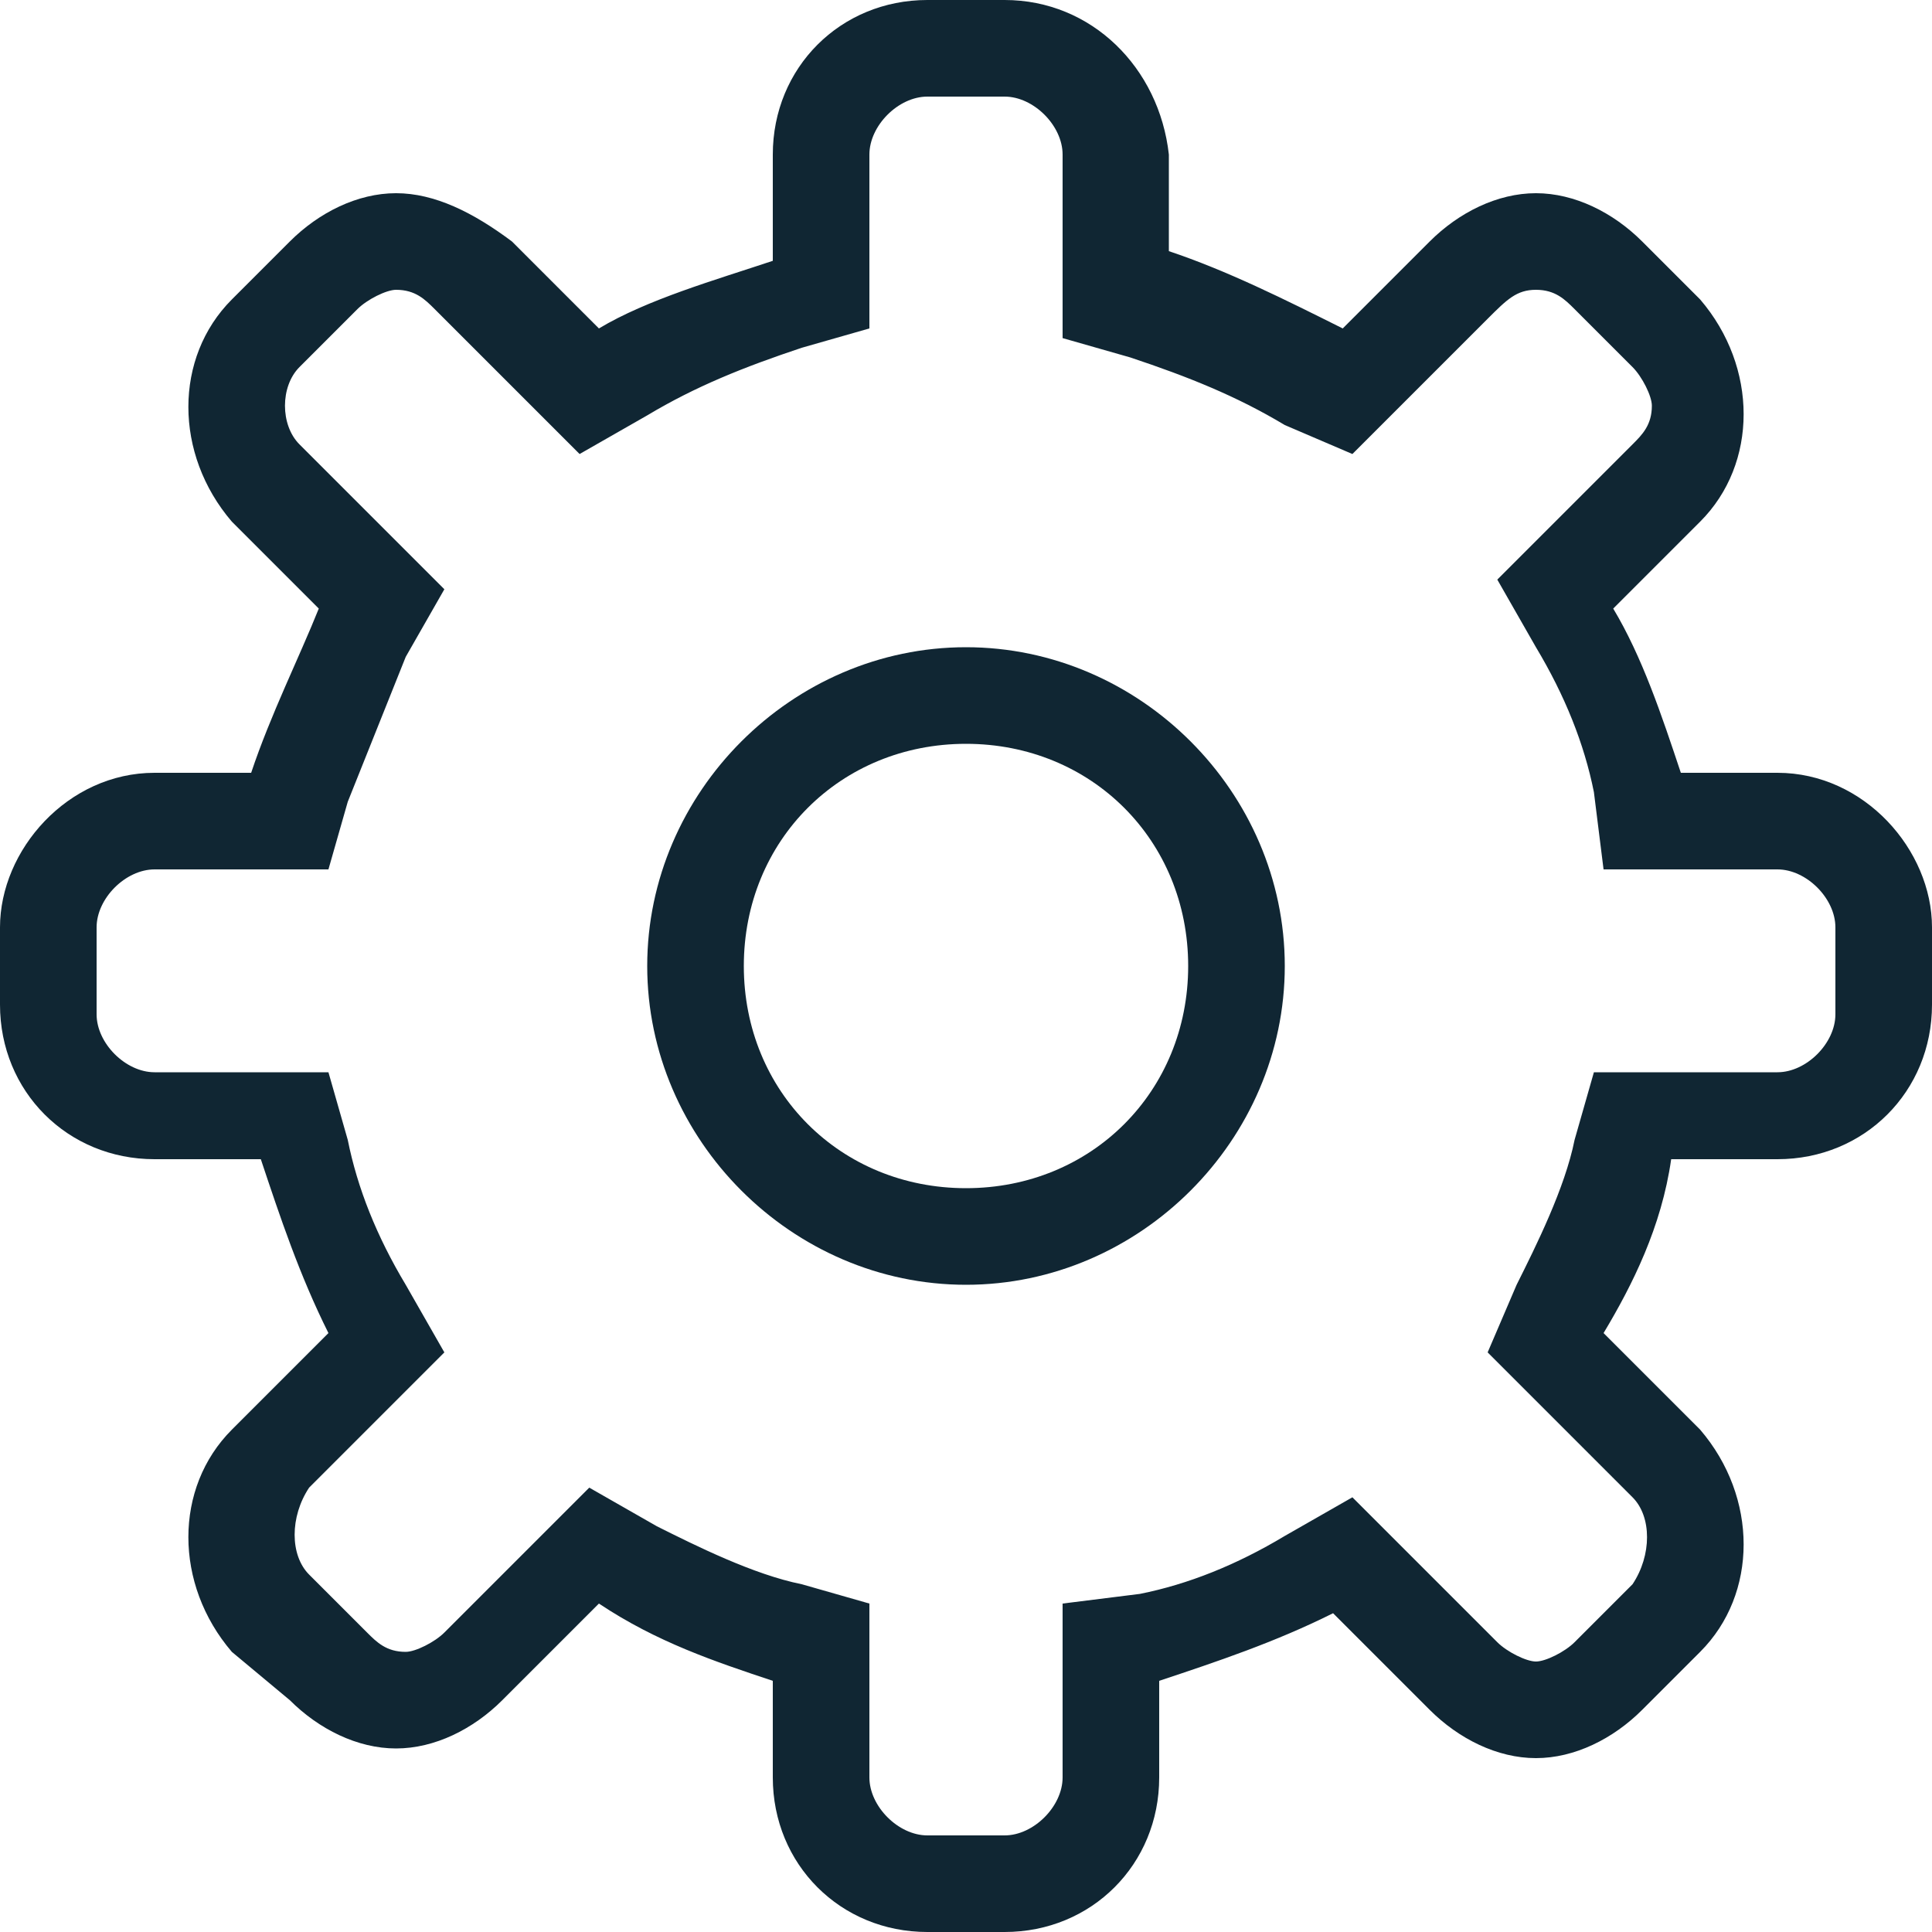
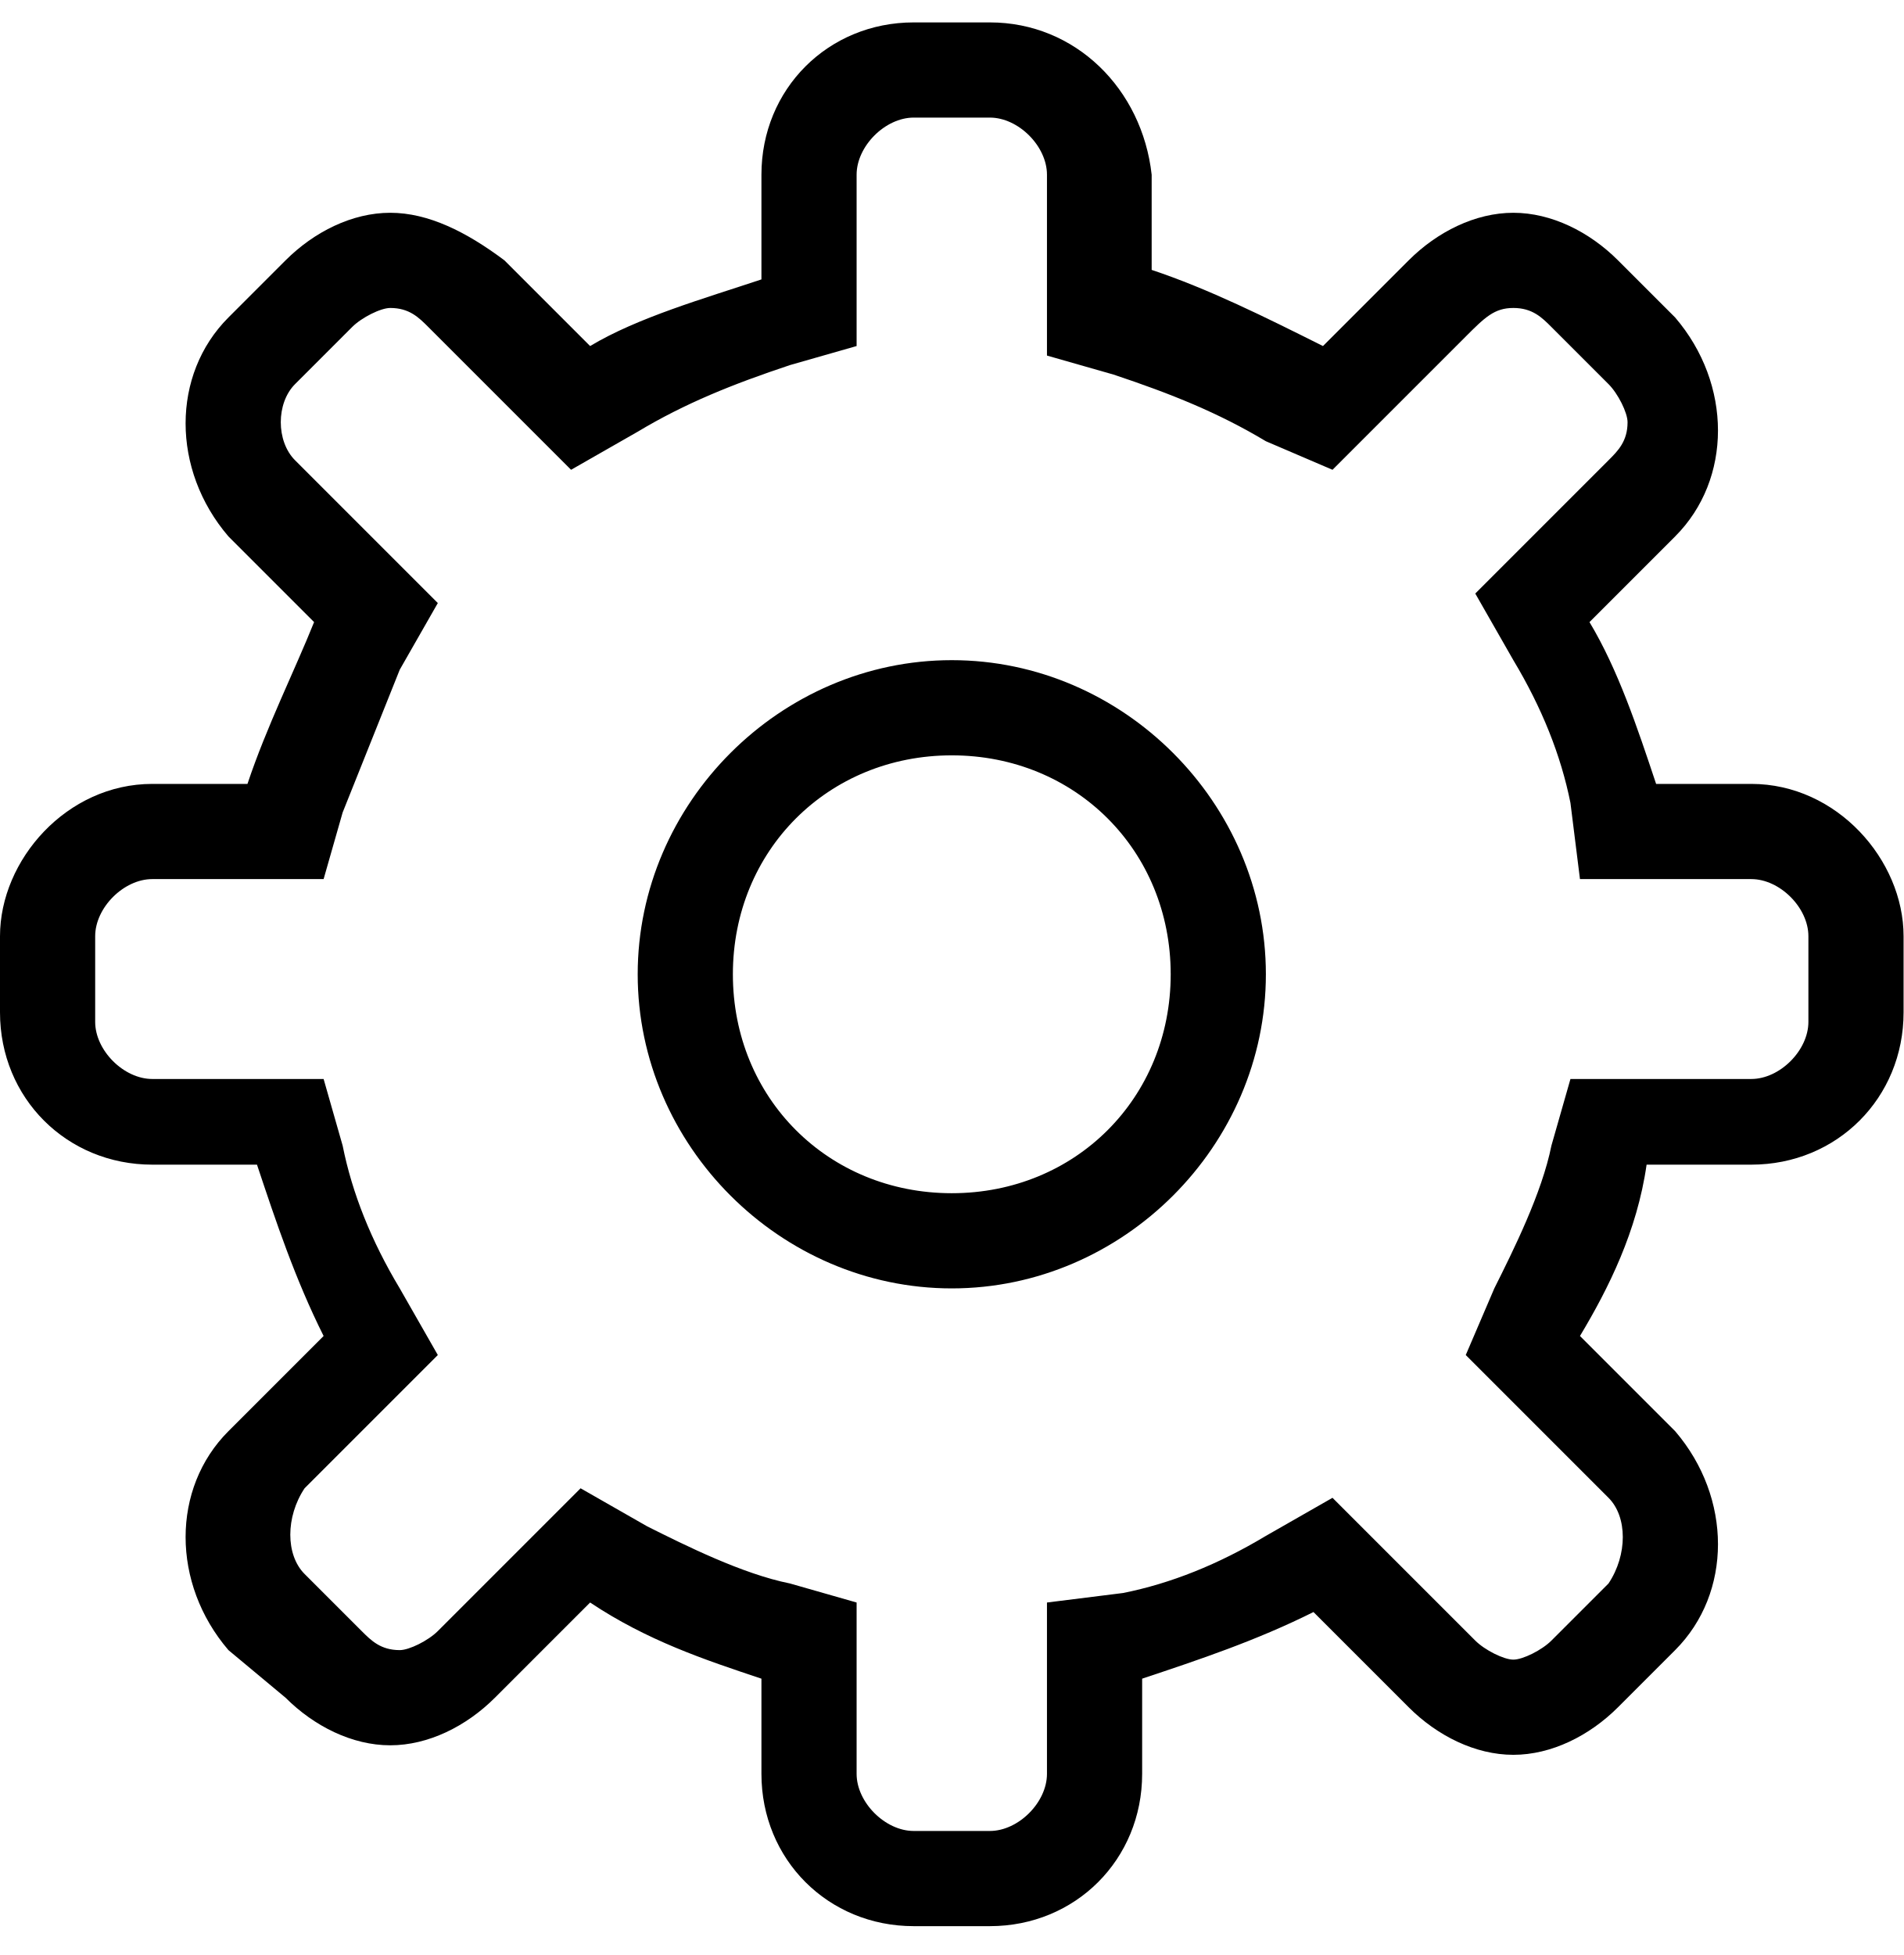
- <svg xmlns="http://www.w3.org/2000/svg" version="1.1" id="Layer_1" x="0px" y="0px" width="20px" height="20px" viewBox="0 0 20 20" enable-background="new 0 0 20 20" xml:space="preserve">
-   <g id="XMLID_2_">
-     <path id="XMLID_22_" fill="none" d="M18.4,9h-1h-0.8l-0.2-0.7c-0.1-0.5-0.4-1.1-0.6-1.5l-0.4-0.7l0.5-0.5l0.9-0.9   c0.1-0.1,0.2-0.3,0.2-0.4c0-0.2-0.1-0.3-0.2-0.4l-0.6-0.6C16.2,3.1,16,3,15.9,3s-0.3,0.1-0.4,0.2l-0.9,0.9L14,4.7l-0.7-0.4   c-0.5-0.3-1-0.5-1.6-0.7L11,3.4V2.7V1.6C11,1.3,10.7,1,10.4,1H9.6C9.3,1,9,1.3,9,1.6v1.1v0.8L8.3,3.6C7.7,3.8,7.2,4,6.7,4.3L6,4.7   L5.5,4.1L4.5,3.2C4.4,3.1,4.3,3,4.1,3C4,3,3.8,3.1,3.7,3.2L3.1,3.8C2.9,4,2.9,4.4,3.1,4.6l0.9,0.9l0.5,0.5L4.2,6.8   C4,7.3,3.8,7.8,3.6,8.3L3.4,9H2.6h-1C1.3,9,1,9.3,1,9.6v0.8c0,0.3,0.3,0.6,0.6,0.6h1.1h0.8l0.2,0.7c0.1,0.5,0.4,1.1,0.6,1.5L4.6,14   l-0.5,0.5l-1,1c-0.2,0.2-0.2,0.6,0,0.9l0.6,0.6C3.8,17,4,17.1,4.1,17.1c0.2,0,0.3-0.1,0.4-0.2l1-1l0.5-0.5l0.7,0.4   c0.5,0.3,1,0.5,1.5,0.6L9,16.6v0.8v1C9,18.7,9.3,19,9.6,19h0.8c0.3,0,0.6-0.3,0.6-0.6v-1v-0.8l0.7-0.2c0.5-0.1,1.1-0.4,1.5-0.6   l0.7-0.4l0.5,0.5l1,1c0.1,0.1,0.3,0.2,0.4,0.2s0.3-0.1,0.4-0.2l0.6-0.6c0.2-0.2,0.2-0.6,0-0.9l-1-1L15.4,14l0.4-0.7   c0.3-0.5,0.5-1,0.6-1.5l0.2-0.7h0.8h1.1c0.3,0,0.6-0.3,0.6-0.6V9.6C19,9.3,18.7,9,18.4,9z M10,13.3c-1.8,0-3.3-1.5-3.3-3.3   S8.2,6.7,10,6.7c1.8,0,3.3,1.5,3.3,3.3S11.8,13.3,10,13.3z" />
-     <circle id="XMLID_23_" fill="none" cx="10" cy="10" r="2.3" />
-     <path id="XMLID_26_" fill="#102633" d="M18.4,8h-1c-0.2-0.6-0.4-1.2-0.7-1.7l0.9-0.9c0.6-0.6,0.6-1.6,0-2.3L17,2.5   C16.7,2.2,16.3,2,15.9,2c-0.4,0-0.8,0.2-1.1,0.5l-0.9,0.9c-0.6-0.3-1.2-0.6-1.8-0.8V1.6C12,0.7,11.3,0,10.4,0H9.6   C8.7,0,8,0.7,8,1.6v1.1C7.4,2.9,6.7,3.1,6.2,3.4L5.3,2.5C4.9,2.2,4.5,2,4.1,2C3.7,2,3.3,2.2,3,2.5L2.4,3.1c-0.6,0.6-0.6,1.6,0,2.3   l0.9,0.9C3.1,6.8,2.8,7.4,2.6,8h-1C0.7,8,0,8.8,0,9.6v0.8c0,0.9,0.7,1.6,1.6,1.6h1.1c0.2,0.6,0.4,1.2,0.7,1.8l-1,1   c-0.6,0.6-0.6,1.6,0,2.3L3,17.6c0.3,0.3,0.7,0.5,1.1,0.5c0.4,0,0.8-0.2,1.1-0.5l1-1C6.8,17,7.4,17.2,8,17.4v1C8,19.3,8.7,20,9.6,20   h0.8c0.9,0,1.6-0.7,1.6-1.6v-1c0.6-0.2,1.2-0.4,1.8-0.7l1,1c0.3,0.3,0.7,0.5,1.1,0.5c0.4,0,0.8-0.2,1.1-0.5l0.6-0.6   c0.6-0.6,0.6-1.6,0-2.3l-1-1c0.3-0.5,0.6-1.1,0.7-1.8h1.1c0.9,0,1.6-0.7,1.6-1.6V9.6C20,8.8,19.3,8,18.4,8z M19,10.5   c0,0.3-0.3,0.6-0.6,0.6h-1.1h-0.8l-0.2,0.7c-0.1,0.5-0.4,1.1-0.6,1.5L15.4,14l0.5,0.5l1,1c0.2,0.2,0.2,0.6,0,0.9l-0.6,0.6   c-0.1,0.1-0.3,0.2-0.4,0.2s-0.3-0.1-0.4-0.2l-1-1l-0.5-0.5l-0.7,0.4c-0.5,0.3-1,0.5-1.5,0.6L11,16.6v0.8v1c0,0.3-0.3,0.6-0.6,0.6   H9.6C9.3,19,9,18.7,9,18.4v-1v-0.8l-0.7-0.2c-0.5-0.1-1.1-0.4-1.5-0.6l-0.7-0.4l-0.5,0.5l-1,1c-0.1,0.1-0.3,0.2-0.4,0.2   c-0.2,0-0.3-0.1-0.4-0.2l-0.6-0.6c-0.2-0.2-0.2-0.6,0-0.9l1-1L4.6,14l-0.4-0.7c-0.3-0.5-0.5-1-0.6-1.5l-0.2-0.7H2.7H1.6   c-0.3,0-0.6-0.3-0.6-0.6V9.6C1,9.3,1.3,9,1.6,9h1h0.8l0.2-0.7C3.8,7.8,4,7.3,4.2,6.8l0.4-0.7L4.1,5.6L3.1,4.6   C2.9,4.4,2.9,4,3.1,3.8l0.6-0.6C3.8,3.1,4,3,4.1,3c0.2,0,0.3,0.1,0.4,0.2l0.9,0.9L6,4.7l0.7-0.4c0.5-0.3,1-0.5,1.6-0.7L9,3.4V2.7   V1.6C9,1.3,9.3,1,9.6,1h0.8C10.7,1,11,1.3,11,1.6v1.1v0.8l0.7,0.2c0.6,0.2,1.1,0.4,1.6,0.7L14,4.7l0.5-0.5l0.9-0.9   C15.6,3.1,15.7,3,15.9,3s0.3,0.1,0.4,0.2l0.6,0.6c0.1,0.1,0.2,0.3,0.2,0.4c0,0.2-0.1,0.3-0.2,0.4l-0.9,0.9l-0.5,0.5l0.4,0.7   c0.3,0.5,0.5,1,0.6,1.5L16.6,9h0.8h1C18.7,9,19,9.3,19,9.6V10.5z" />
-     <path id="XMLID_29_" fill="#102633" d="M10,6.7c-1.8,0-3.3,1.5-3.3,3.3s1.5,3.3,3.3,3.3c1.8,0,3.3-1.5,3.3-3.3S11.8,6.7,10,6.7z    M10,12.3c-1.3,0-2.3-1-2.3-2.3s1-2.3,2.3-2.3c1.3,0,2.3,1,2.3,2.3S11.3,12.3,10,12.3z" />
-   </g>
+ <svg xmlns="http://www.w3.org/2000/svg" viewBox="0 0 1024 1051.568">
+   <path d="M942.08 421.652h-51.2c-10.24-30.72-20.48-61.44-35.84-87.04l46.08-46.08c30.72-30.72 30.72-81.92 0-117.76l-30.72-30.72c-15.36-15.36-35.84-25.6-56.32-25.6s-40.96 10.24-56.32 25.6l-46.08 46.08c-30.72-15.36-61.44-30.72-92.16-40.96v-51.2c-5.12-46.08-40.96-81.92-87.04-81.92h-40.96c-46.08 0-81.92 35.84-81.92 81.92v56.32c-30.72 10.24-66.56 20.48-92.16 35.84l-46.08-46.08c-20.48-15.36-40.96-25.6-61.44-25.6s-40.96 10.24-56.32 25.6l-30.72 30.72c-30.72 30.72-30.72 81.92 0 117.76l46.08 46.08c-10.24 25.6-25.6 56.32-35.84 87.04h-51.2c-46.08 0-81.92 40.96-81.92 81.92v40.96c0 46.08 35.84 81.92 81.92 81.92h56.32c10.24 30.72 20.48 61.44 35.84 92.16l-51.2 51.2c-30.72 30.72-30.72 81.92 0 117.76l30.72 25.6c15.36 15.36 35.84 25.6 56.32 25.6s40.96-10.24 56.32-25.6l51.2-51.2c30.72 20.48 61.44 30.72 92.16 40.96v51.2c0 46.08 35.84 81.92 81.92 81.92h40.96c46.08 0 81.92-35.84 81.92-81.92v-51.2c30.72-10.24 61.44-20.48 92.16-35.84l51.2 51.2c15.36 15.36 35.84 25.6 56.32 25.6s40.96-10.24 56.32-25.6l30.72-30.72c30.72-30.72 30.72-81.92 0-117.76l-51.2-51.2c15.36-25.6 30.72-56.32 35.84-92.16h56.32c46.08 0 81.92-35.84 81.92-81.92v-40.96c0-40.96-35.84-81.92-81.92-81.92z m30.72 128c0 15.36-15.36 30.72-30.72 30.72h-97.28l-10.24 35.84c-5.12 25.6-20.48 56.32-30.72 76.8l-15.36 35.84 76.8 76.8c10.24 10.24 10.24 30.72 0 46.08l-30.72 30.72c-5.12 5.12-15.36 10.24-20.48 10.24s-15.36-5.12-20.48-10.24l-76.8-76.8-35.84 20.48c-25.6 15.36-51.2 25.6-76.8 30.72l-40.96 5.12v92.16c0 15.36-15.36 30.72-30.72 30.72h-40.96c-15.36 0-30.72-15.36-30.72-30.72v-92.16l-35.84-10.24c-25.6-5.12-56.32-20.48-76.8-30.72l-35.84-20.48-76.8 76.8c-5.12 5.12-15.36 10.24-20.48 10.24-10.24 0-15.36-5.12-20.48-10.24l-30.72-30.72c-10.24-10.24-10.24-30.72 0-46.08l71.68-71.68-20.48-35.84c-15.36-25.6-25.6-51.2-30.72-76.8l-10.24-35.84h-92.16c-15.36 0-30.72-15.36-30.72-30.72v-46.08c0-15.36 15.36-30.72 30.72-30.72h92.16l10.24-35.84c10.24-25.6 20.48-51.2 30.72-76.8l20.48-35.84-76.8-76.8c-10.24-10.24-10.24-30.72 0-40.96l30.72-30.72c5.12-5.12 15.36-10.24 20.48-10.24 10.24 0 15.36 5.12 20.48 10.24l76.8 76.8 35.84-20.48c25.6-15.36 51.2-25.6 81.92-35.84l35.84-10.24v-92.16c0-15.36 15.36-30.72 30.72-30.72h40.96c15.36 0 30.72 15.36 30.72 30.72v97.28l35.84 10.24c30.72 10.24 56.32 20.48 81.92 35.84l35.84 15.36 71.68-71.68c10.24-10.24 15.36-15.36 25.6-15.36s15.36 5.12 20.48 10.24l30.72 30.72c5.12 5.12 10.24 15.36 10.24 20.48 0 10.24-5.12 15.36-10.24 20.48l-71.68 71.68 20.48 35.84c15.36 25.6 25.6 51.2 30.72 76.8l5.12 40.96h92.16c15.36 0 30.72 15.36 30.72 30.72v46.08z m-460.8-194.56c-92.16 0-168.96 76.8-168.96 168.96s76.8 168.96 168.96 168.96c92.16 0 168.96-76.8 168.96-168.96s-76.8-168.96-168.96-168.96z m0 286.72c-66.56 0-117.76-51.2-117.76-117.76s51.2-117.76 117.76-117.76c66.56 0 117.76 51.2 117.76 117.76s-51.2 117.76-117.76 117.76z" />
</svg>
